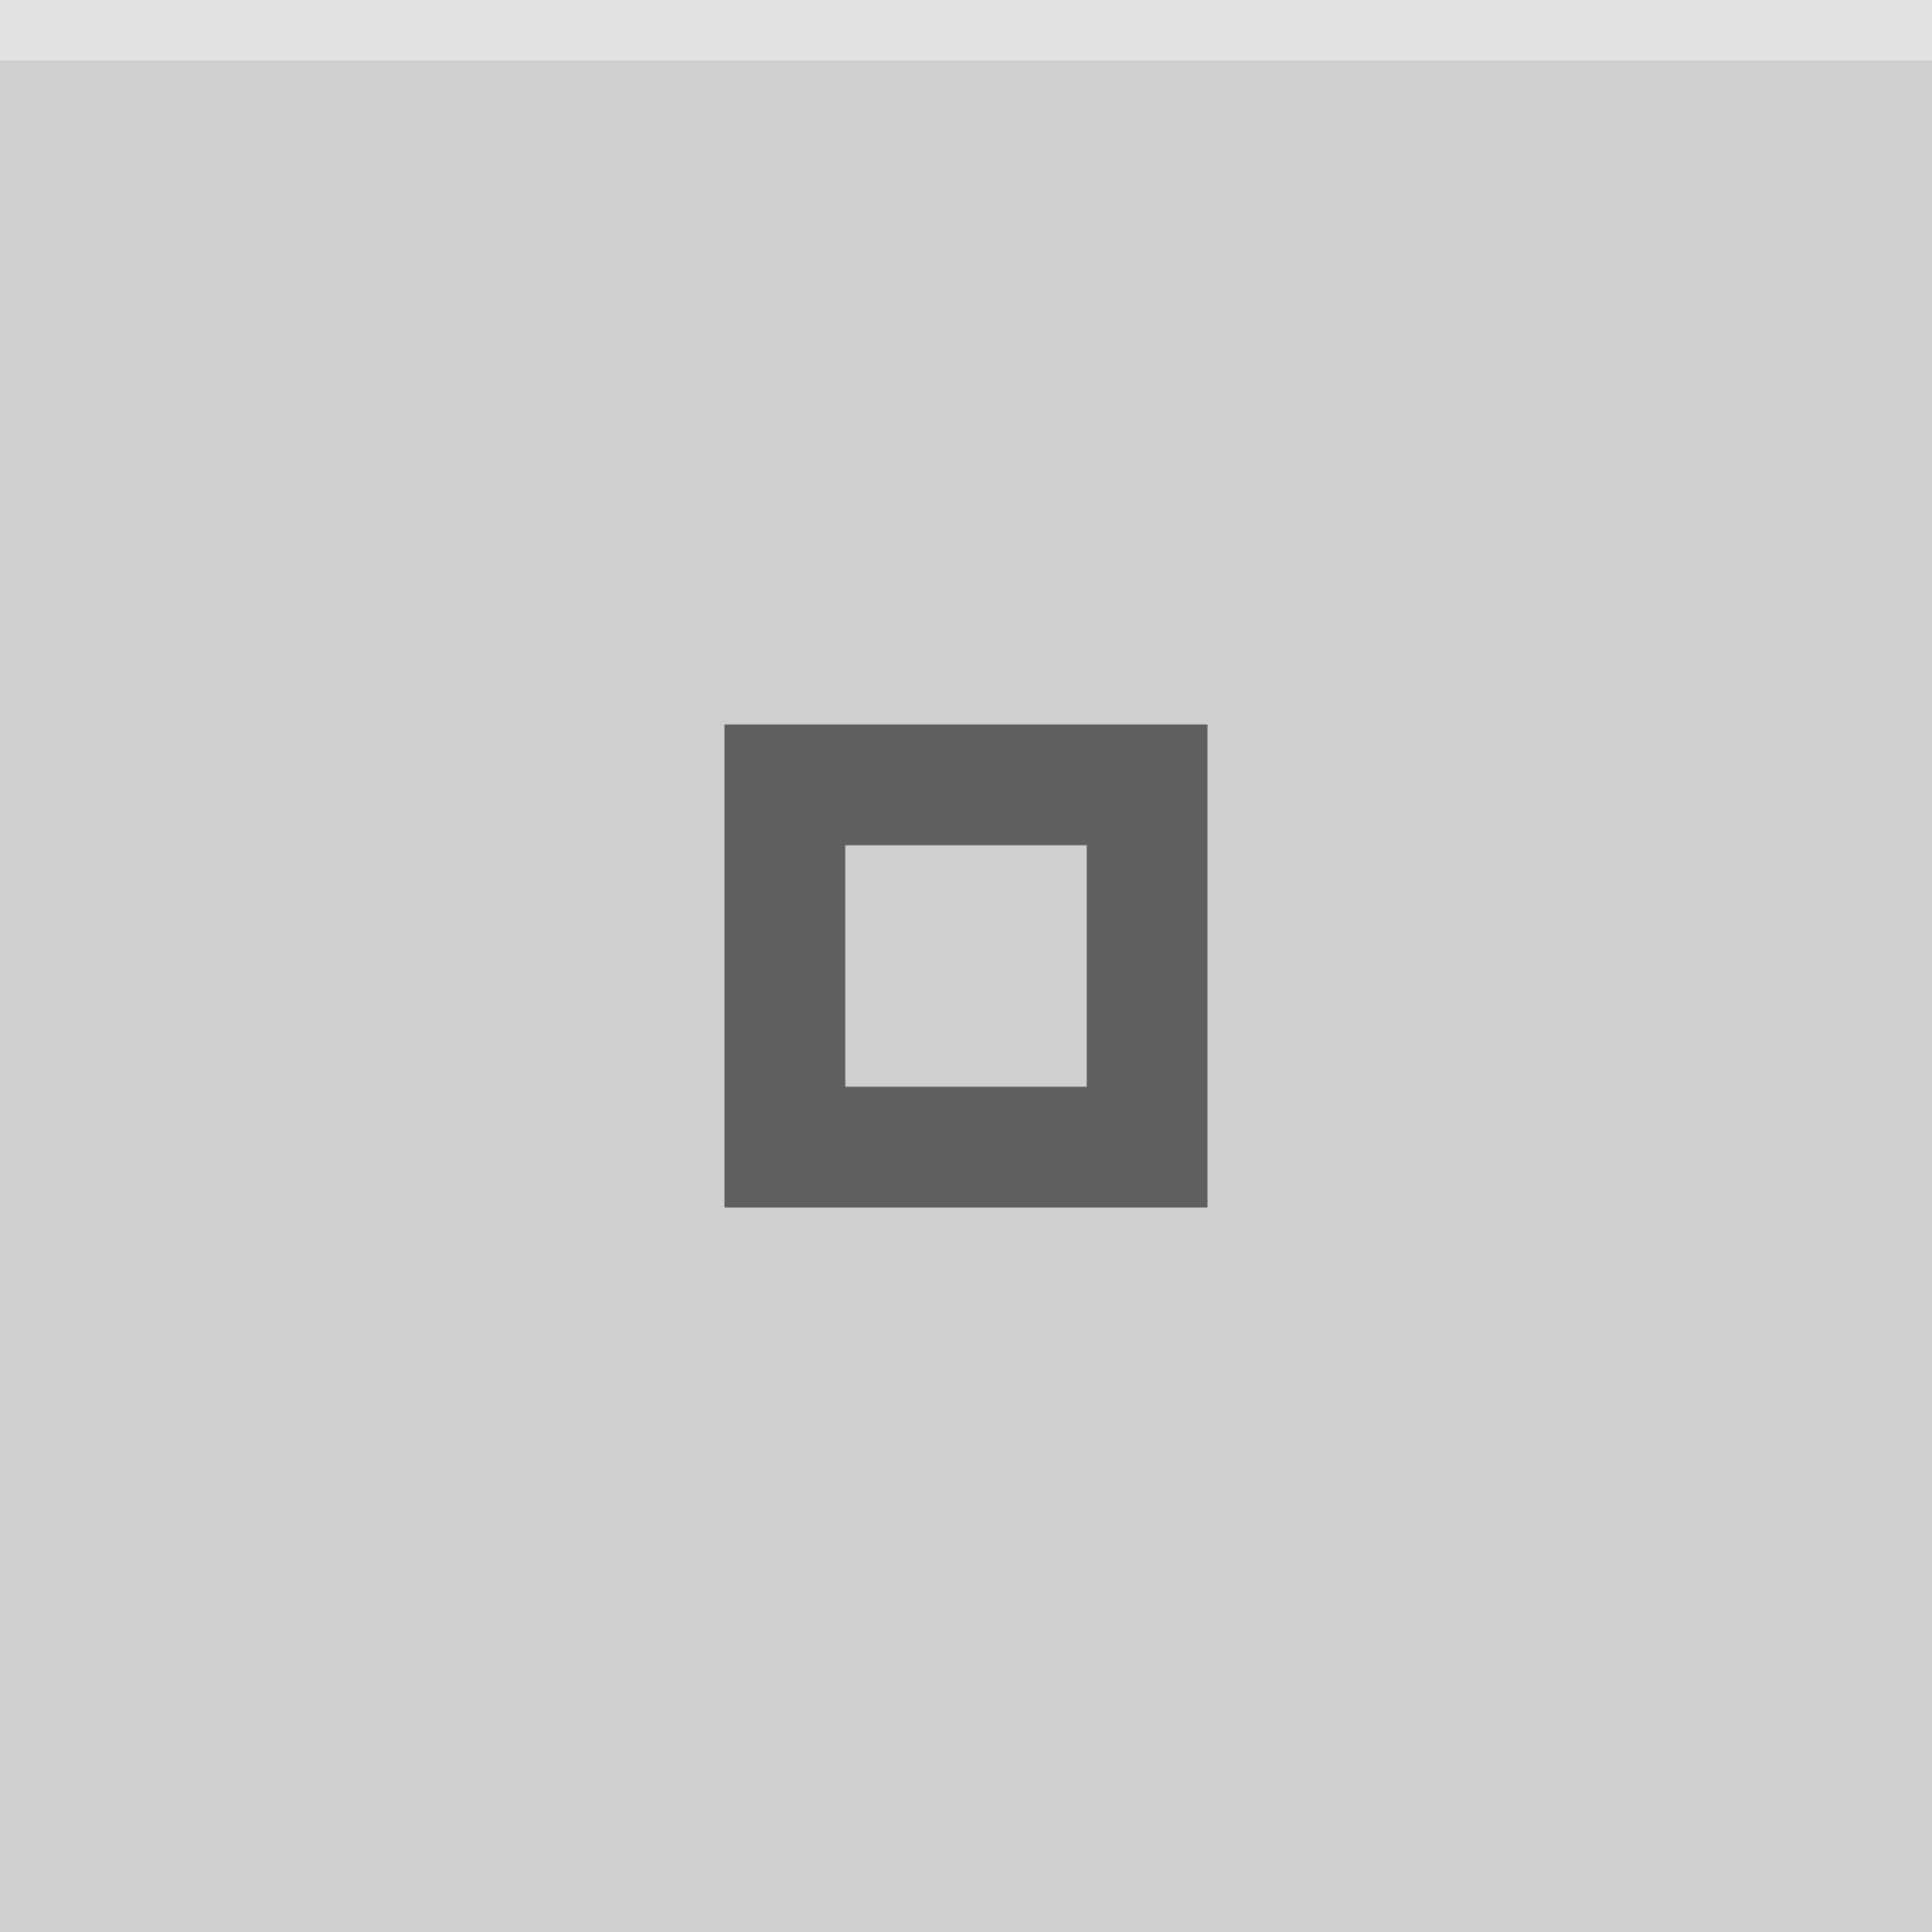
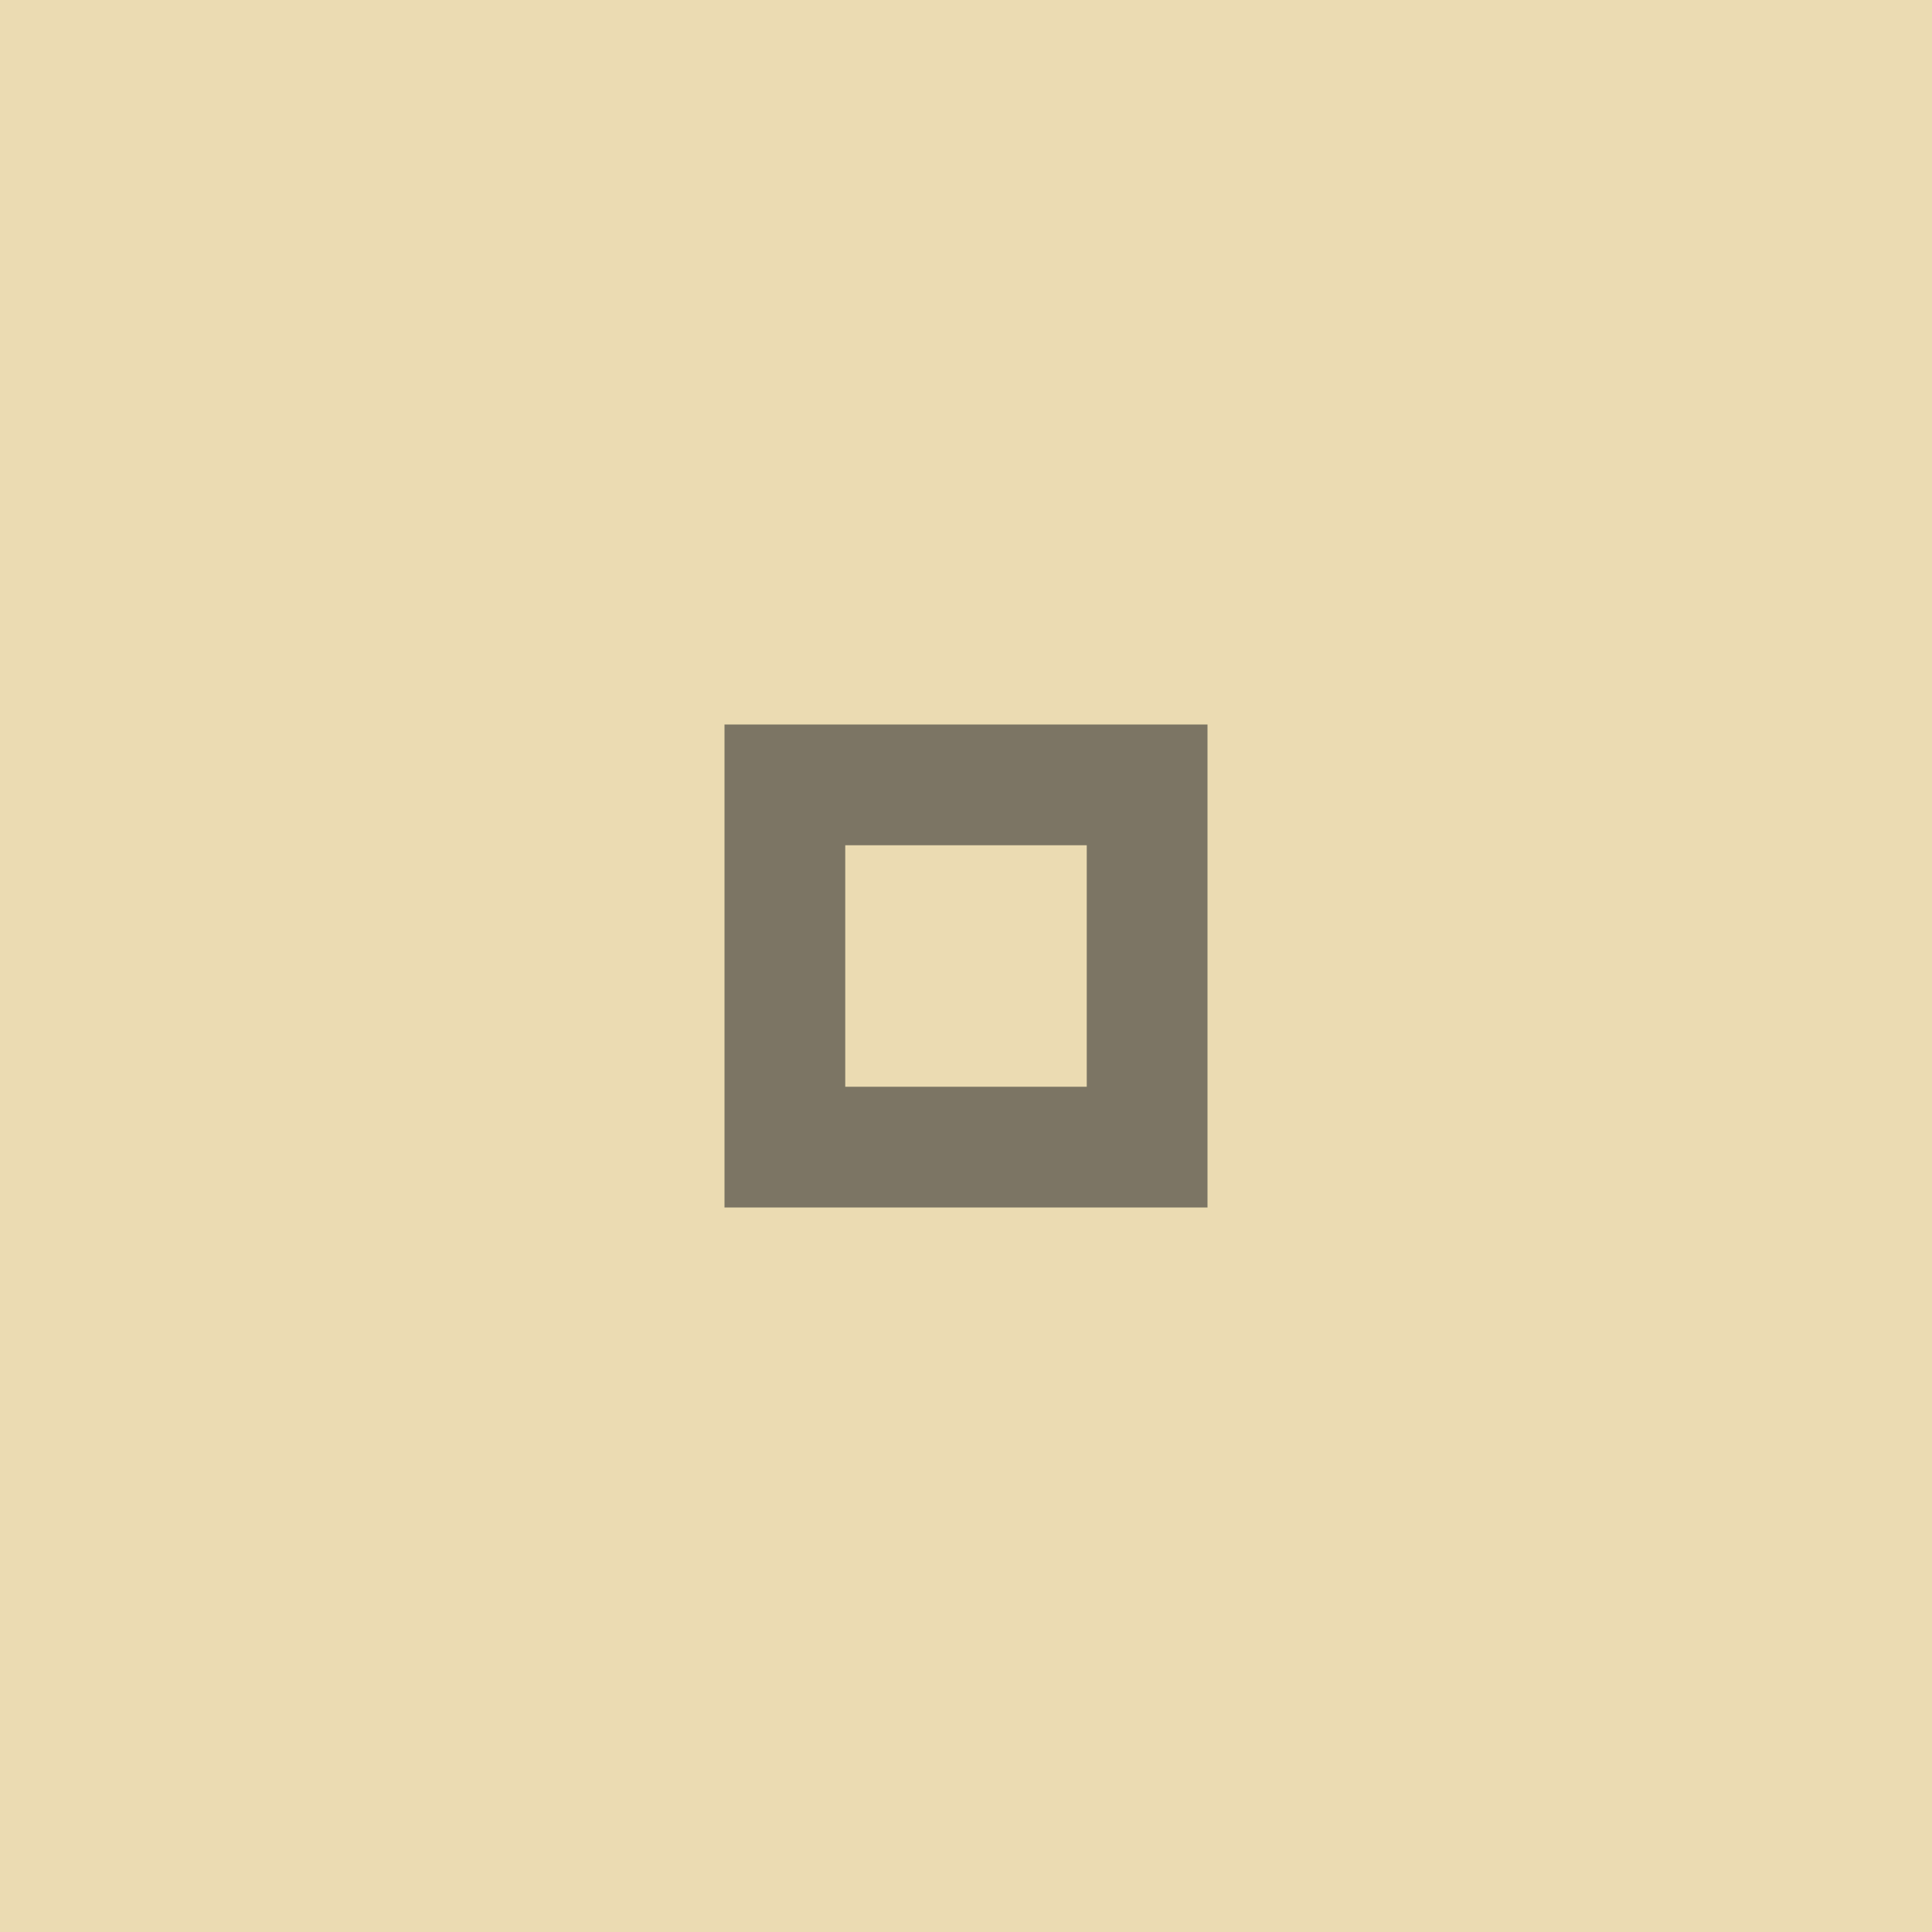
<svg xmlns="http://www.w3.org/2000/svg" width="32" height="32" viewBox="0 0 32 32">
-   <rect width="32" height="32" fill="#cfcfcf" />
-   <rect width="32" height="1" fill="#FFFFFF" fill-opacity="0.4" />
-   <g fill="#000000" opacity="0.54">
+   <rect width="32" height="32" fill="#EBDBB2" />
+   <g fill="#1D2021" opacity="0.54">
    <circle cx="16" cy="16" r="12" opacity="0" />
    <path d="m12 12v8h8v-8zm2 2h4v4h-4z" />
  </g>
</svg>
